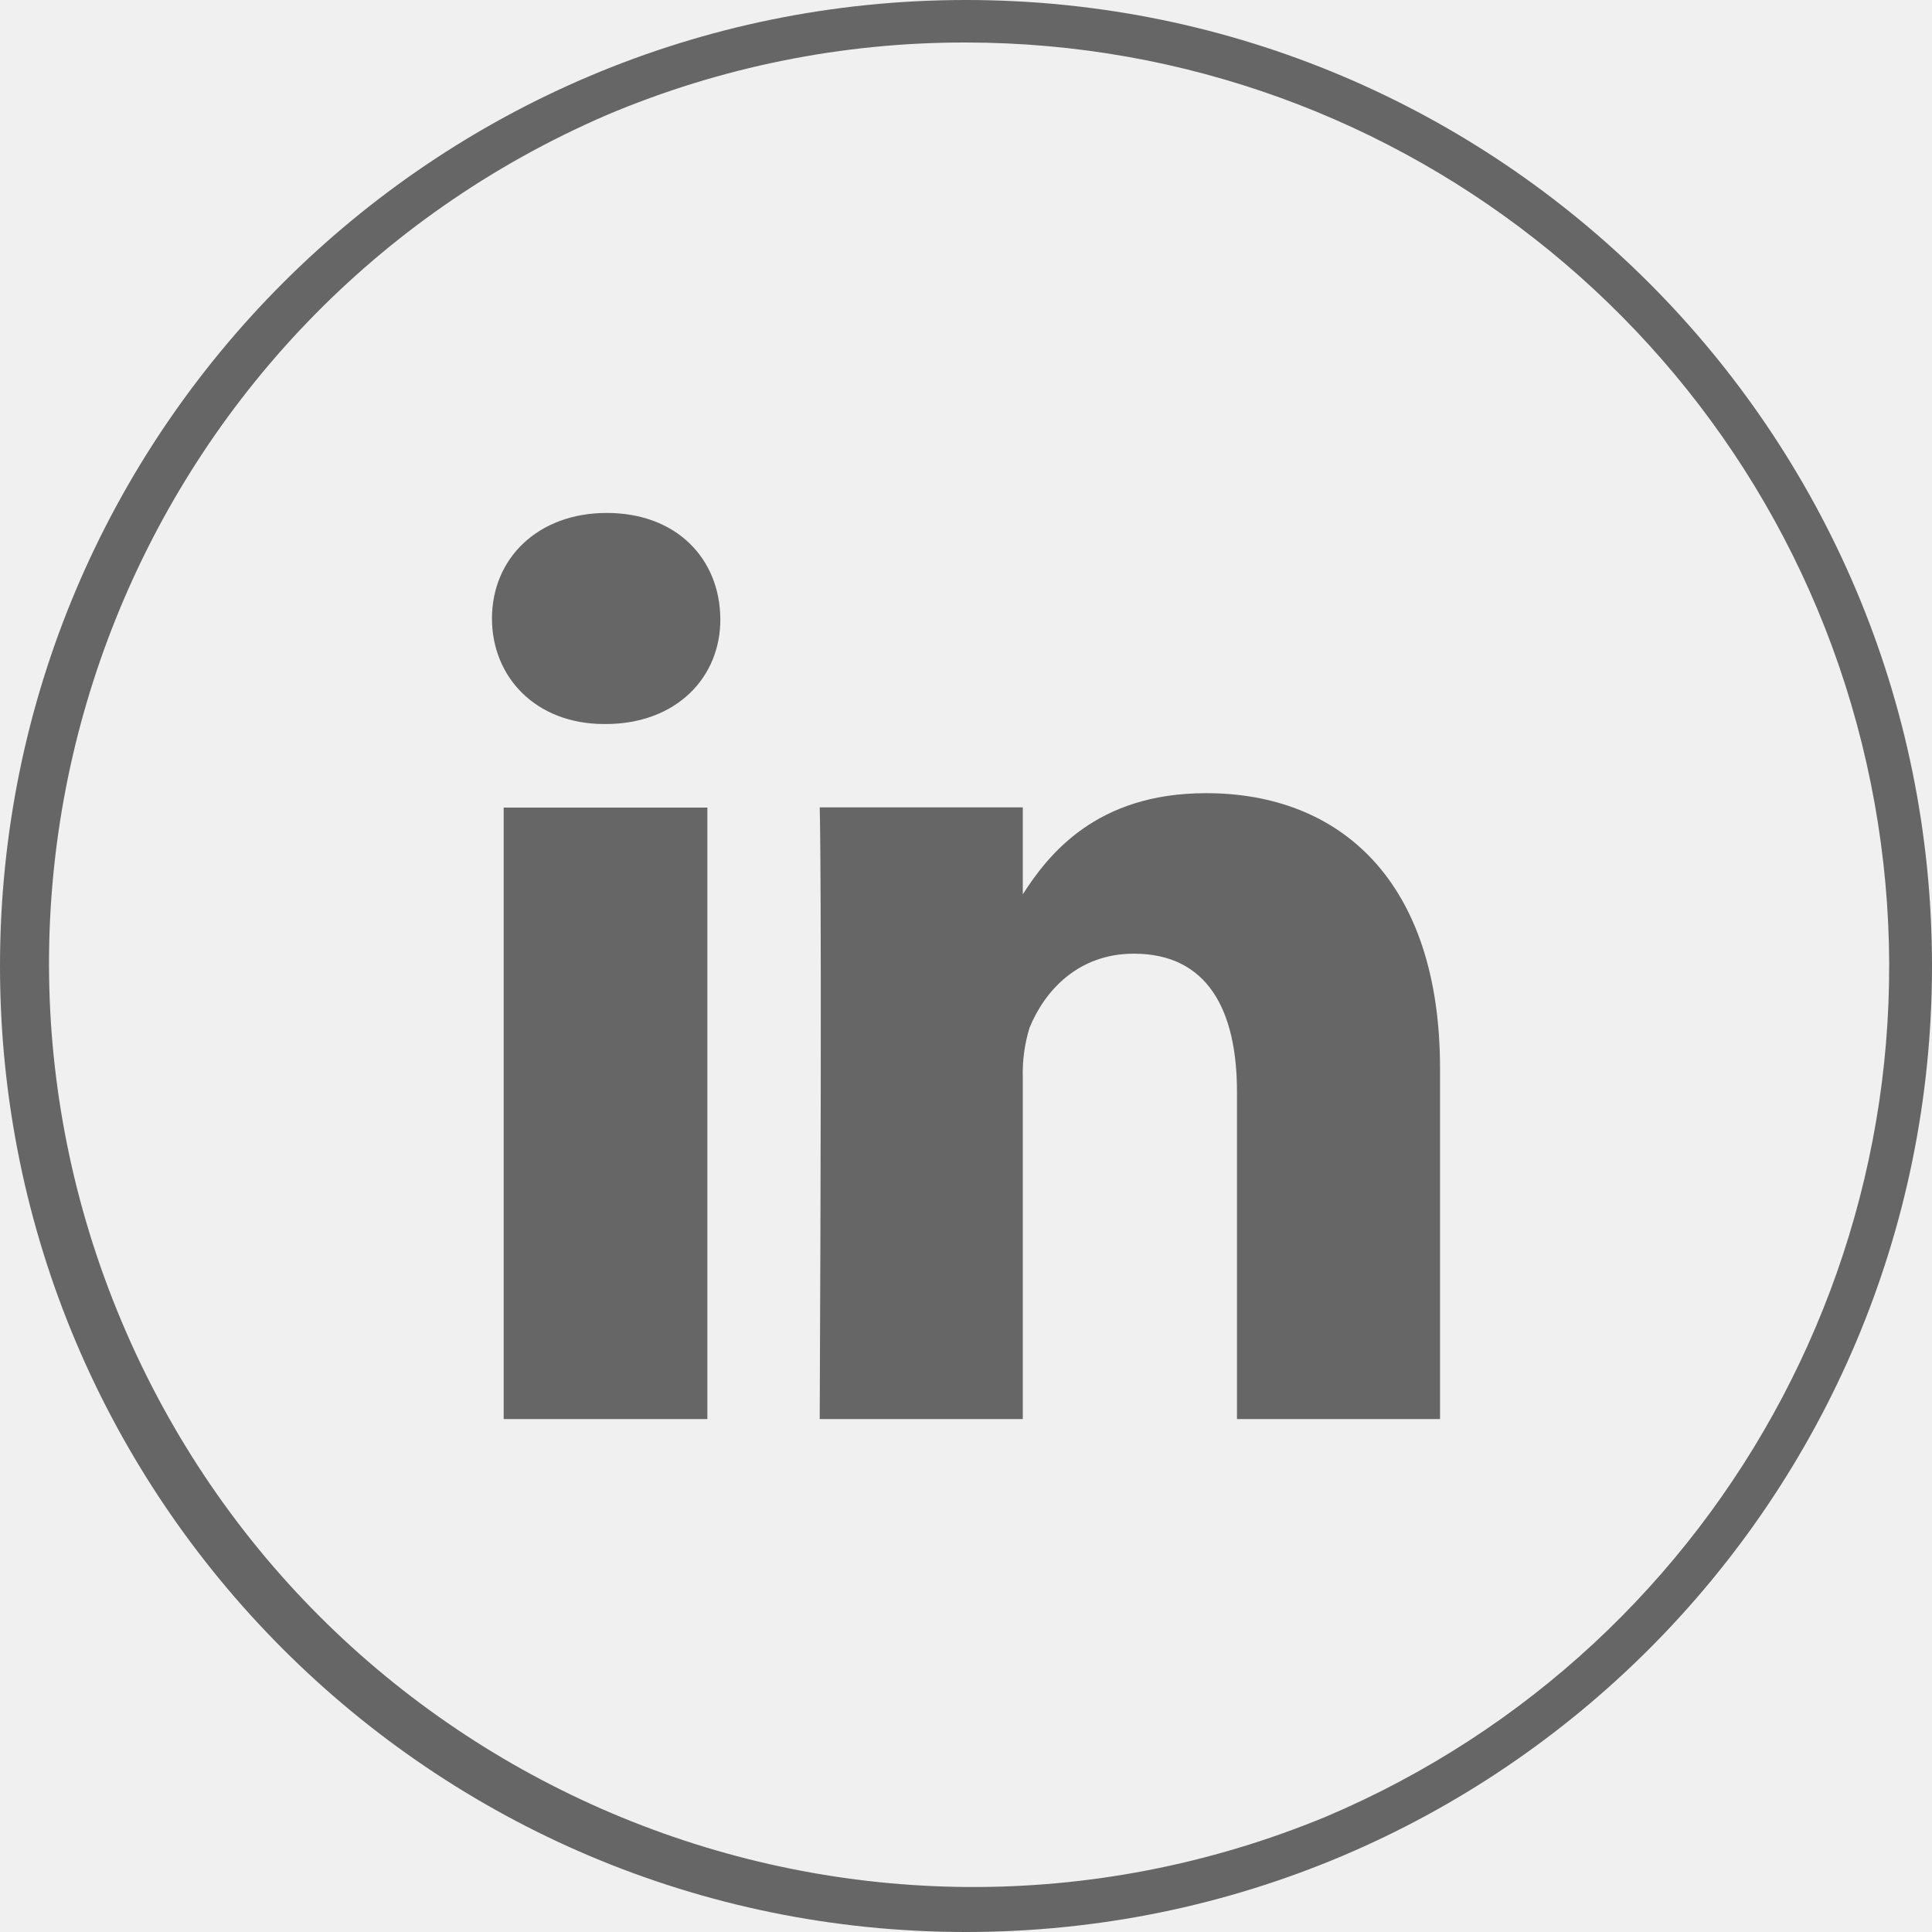
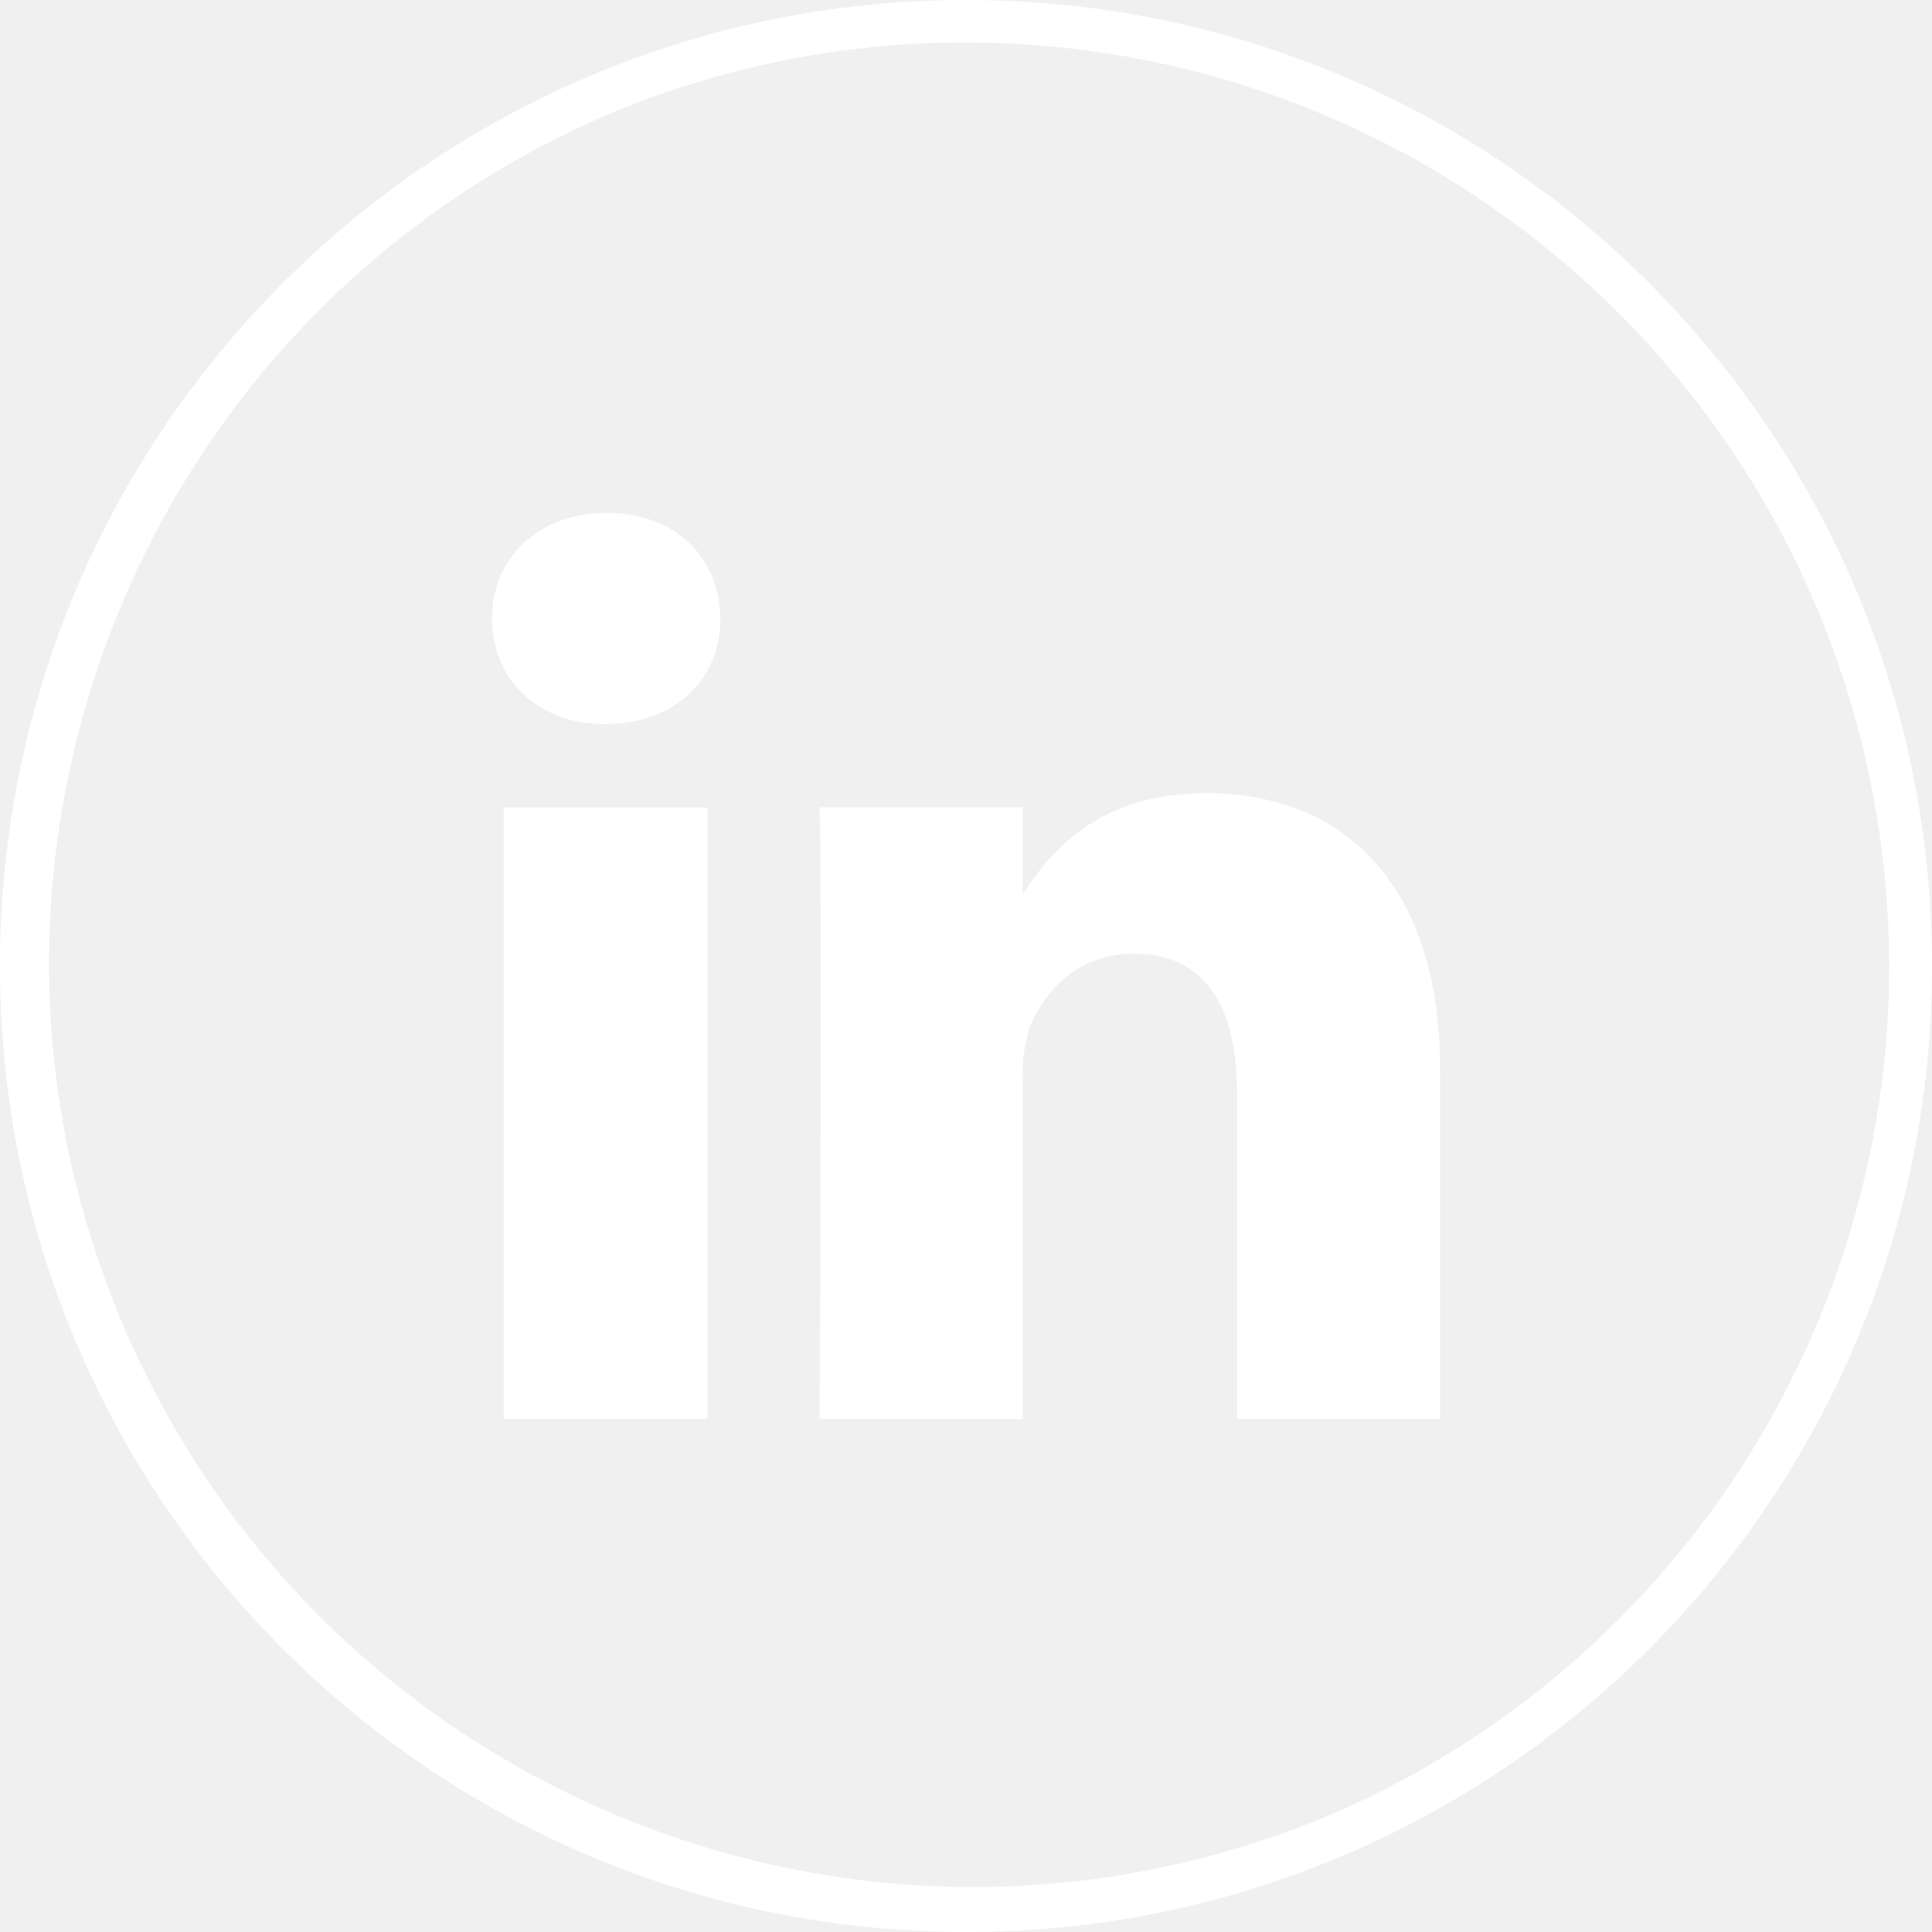
<svg xmlns="http://www.w3.org/2000/svg" id="Layer_1" data-name="Layer 1" viewBox="0 0 500 500">
  <defs>
-     <style>.cls-1{fill:#666;}</style>
+     <style>.cls-1{fill:#fff;}</style>
  </defs>
  <path class="cls-1" d="M156.71,187.38h-.32c-17.73,0-29.07-12.14-29.07-27.32,0-15.49,11.82-27.31,29.71-27.31,18.05,0,29.23,11.82,29.39,27.31C186.58,175.24,175.08,187.38,156.71,187.38Zm26.36,179.87H130.35V209h52.72Zm189.61,0H320.13V282.59c0-21.25-7.67-35.78-26.68-35.78-14.54,0-23.16,9.74-27,19.16a39.89,39.89,0,0,0-1.75,12.94v88.34H212.14c.64-143.45,0-158.3,0-158.3H264.7v23h-.32c6.87-10.86,19.33-26.68,47.76-26.68,34.67,0,60.54,22.69,60.54,71.25Z" />
  <path class="cls-1" d="M250,11a239.06,239.06,0,0,1,93,459.22A239.06,239.06,0,0,1,157,29.78,237.51,237.51,0,0,1,250,11m0-11C111.93,0,0,111.93,0,250S111.93,500,250,500,500,388.07,500,250,388.07,0,250,0Z" />
</svg>
